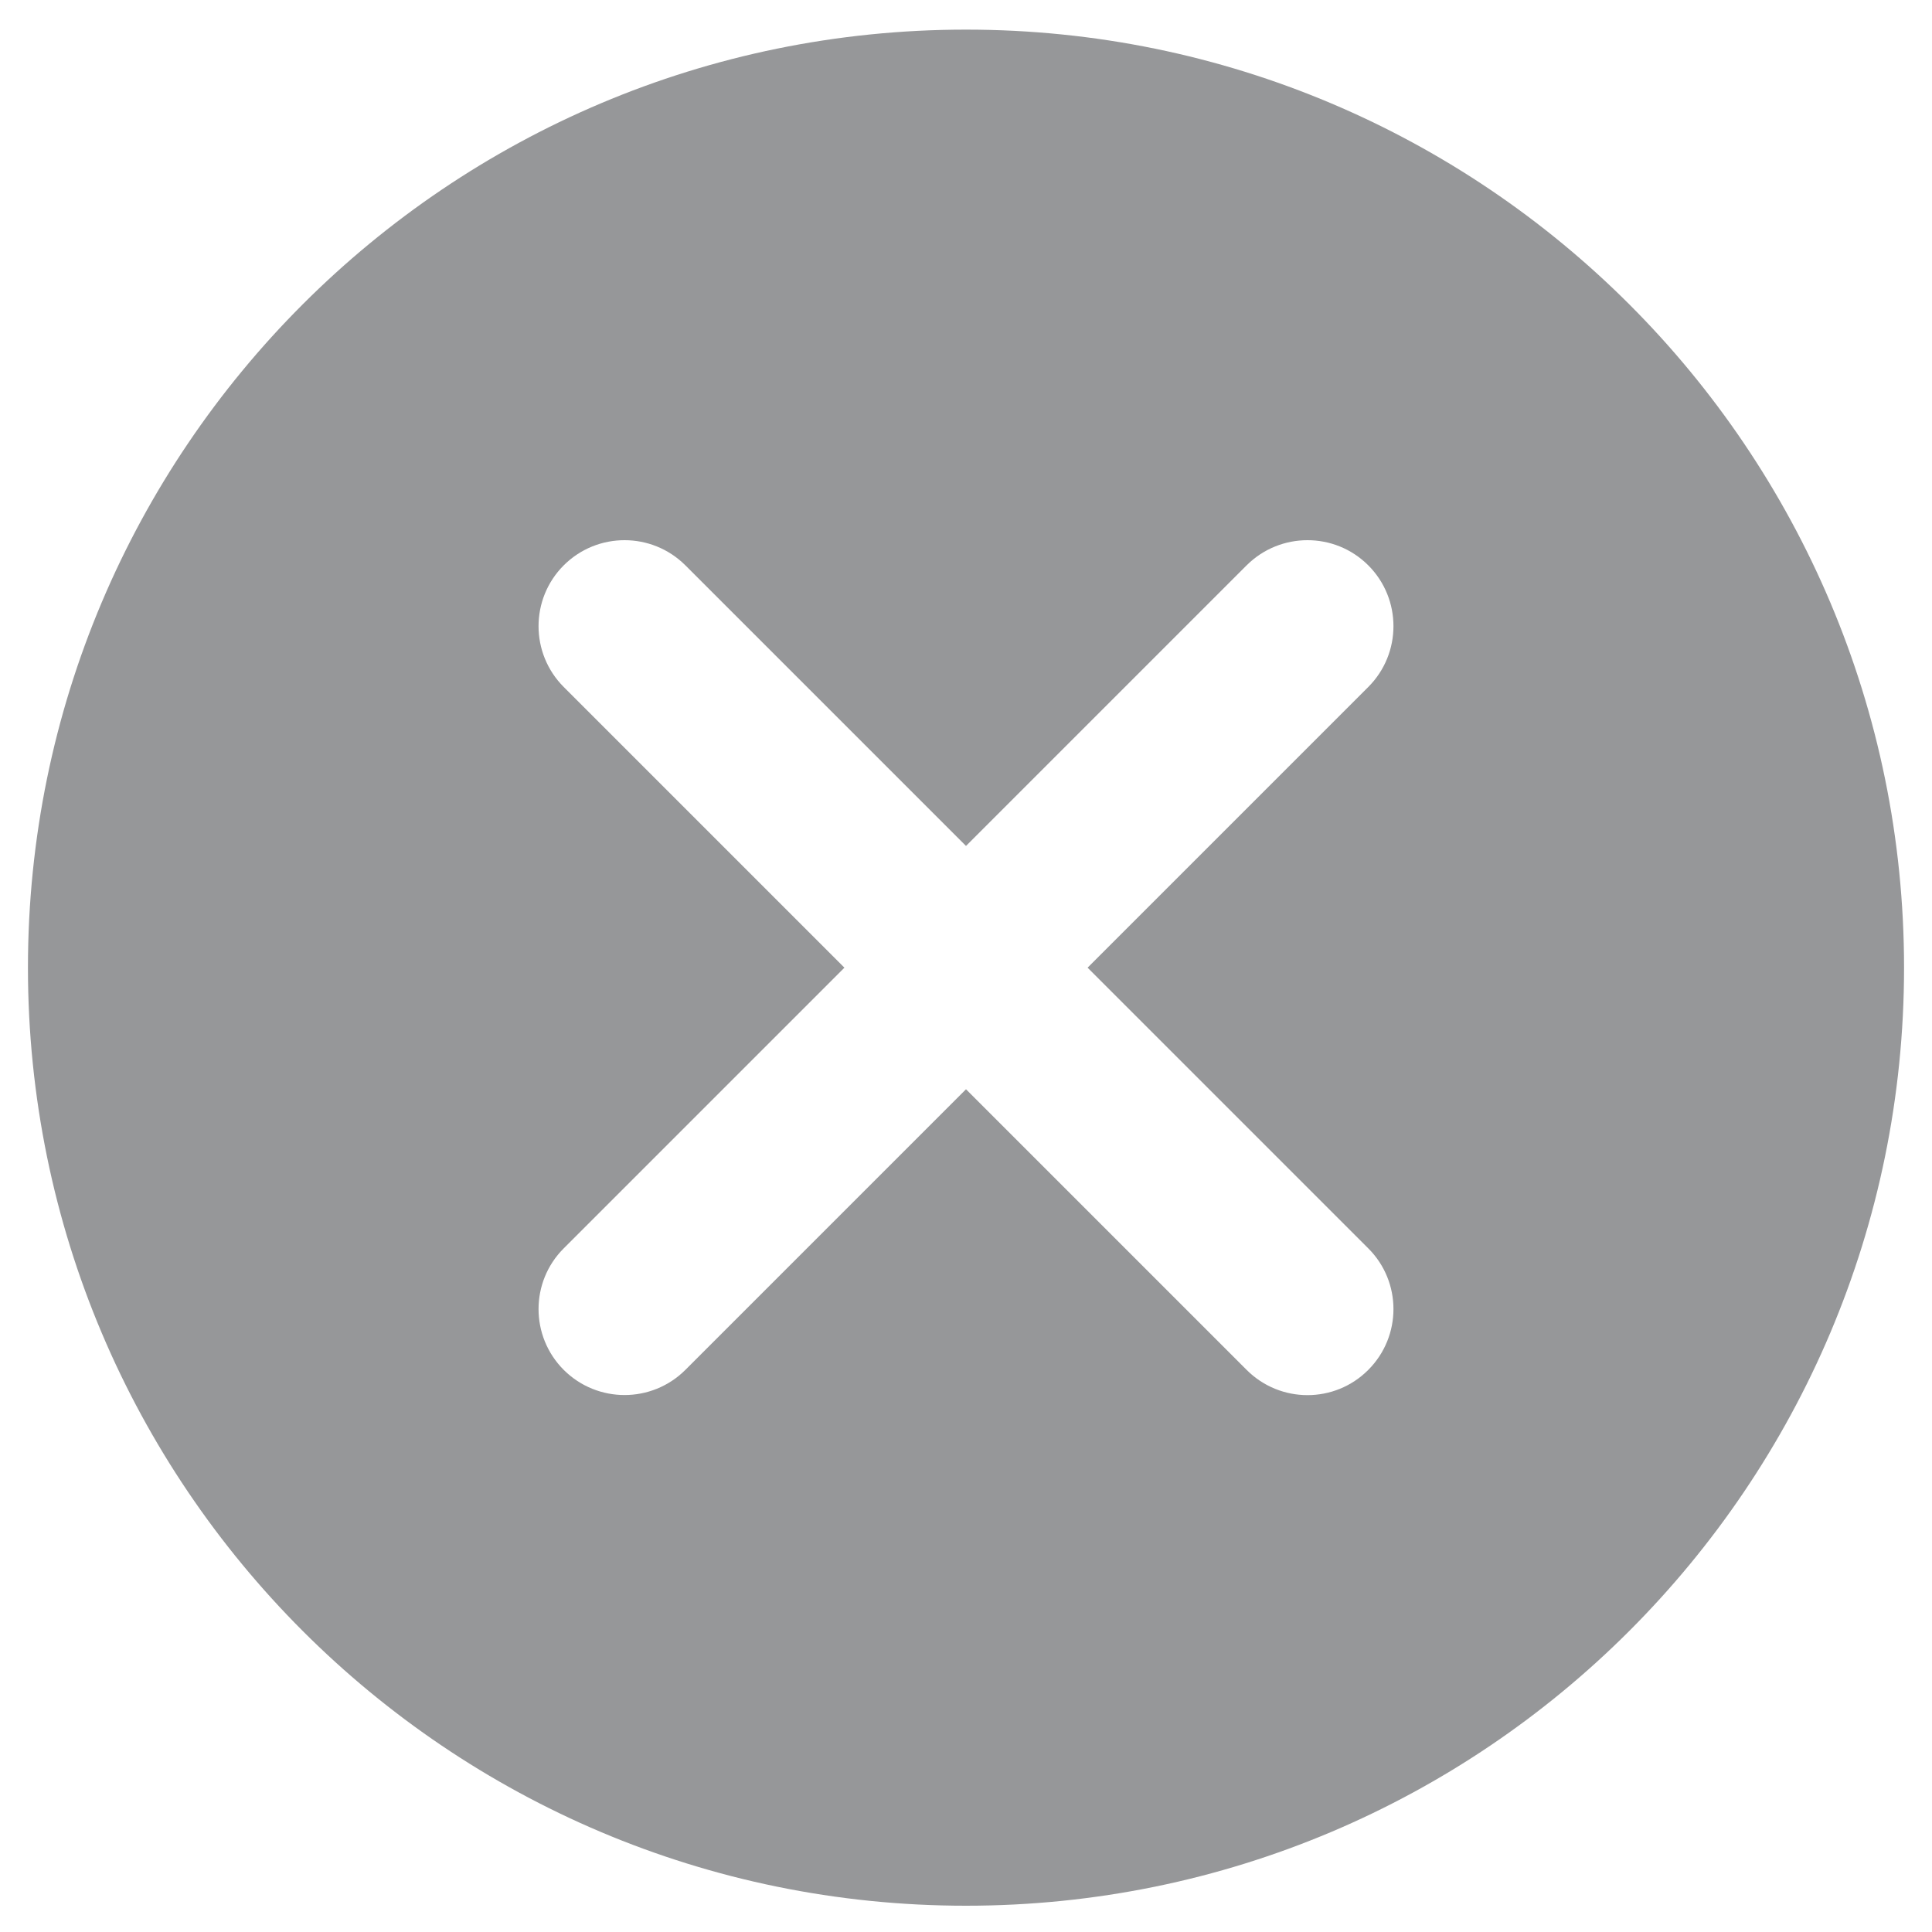
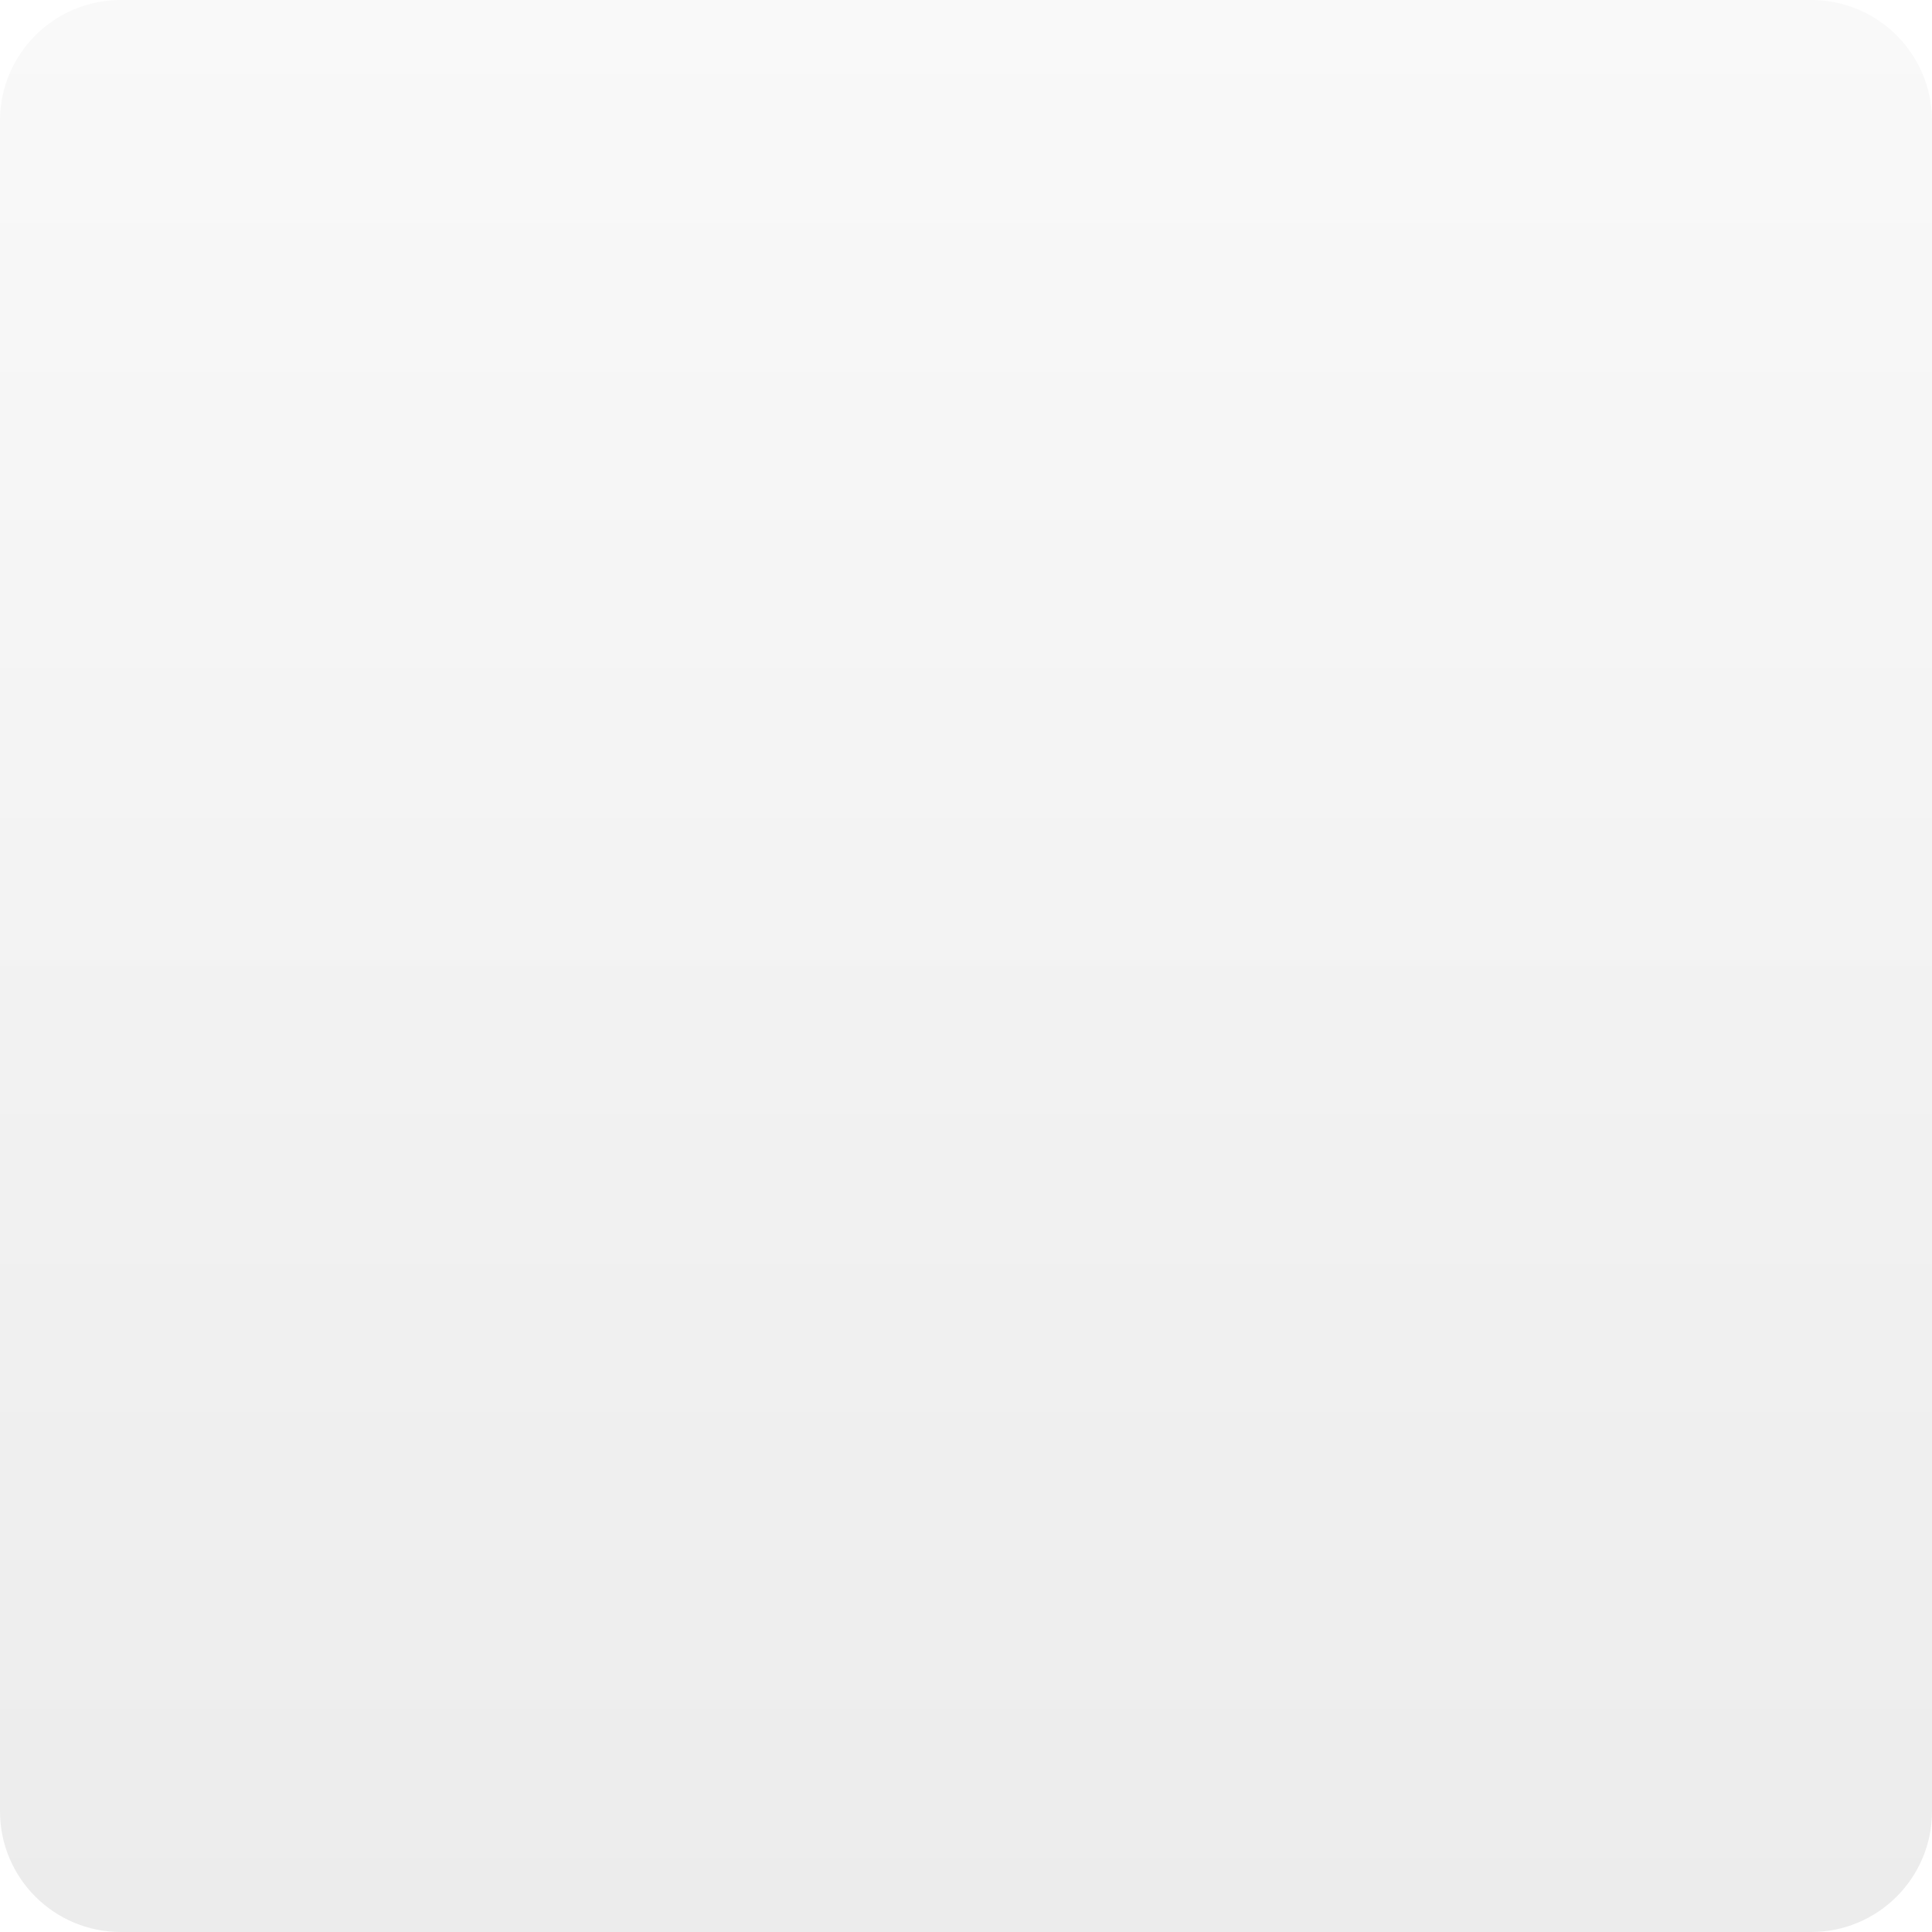
- <svg xmlns="http://www.w3.org/2000/svg" version="1.1" width="15px" height="15px">
-   <g transform="matrix(1 0 0 1 -65 0 )">
-     <path d="M 7.5 0.23  C 3.478 0.23  0.217 3.49  0.217 7.513  C 0.217 11.535  3.478 14.796  7.5 14.796  C 11.522 14.796  14.783 11.535  14.783 7.513  C 14.783 3.49  11.522 0.23  7.5 0.23  Z M 8.444 7.513  L 10.623 9.692  C 10.884 9.952  10.884 10.375  10.623 10.636  C 10.363 10.897  9.94 10.897  9.679 10.636  L 7.5 8.457  L 5.321 10.636  C 5.06 10.896  4.638 10.896  4.377 10.636  C 4.116 10.375  4.116 9.952  4.377 9.692  L 6.556 7.513  L 4.377 5.334  C 4.116 5.073  4.116 4.65  4.377 4.389  C 4.638 4.129  5.06 4.129  5.321 4.389  L 7.5 6.568  L 9.679 4.389  C 9.94 4.129  10.363 4.129  10.623 4.389  C 10.884 4.65  10.884 5.073  10.623 5.334  L 8.444 7.513  Z " fill-rule="nonzero" fill="#969799" stroke="none" transform="matrix(1 0 0 1 65 0 )" />
+ <svg xmlns="http://www.w3.org/2000/svg" version="1.1" width="80px" height="80px">
+   <defs>
+     <linearGradient gradientUnits="userSpaceOnUse" x1="40" y1="12" x2="40" y2="92" id="LinearGradient29">
+       <stop id="Stop30" stop-color="#f9f9f9" offset="0" />
+       <stop id="Stop31" stop-color="#ececec" offset="1" />
+     </linearGradient>
+   </defs>
+   <g transform="matrix(1 0 0 1 0 -12 )">
+     <path d="M 0 17  A 5 5 0 0 1 5 12 L 75 12  A 5 5 0 0 1 80 17 L 80 87  A 5 5 0 0 1 75 92 L 5 92  A 5 5 0 0 1 0 87 L 0 17  Z " fill-rule="nonzero" fill="url(#LinearGradient29)" stroke="none" />
  </g>
</svg>
